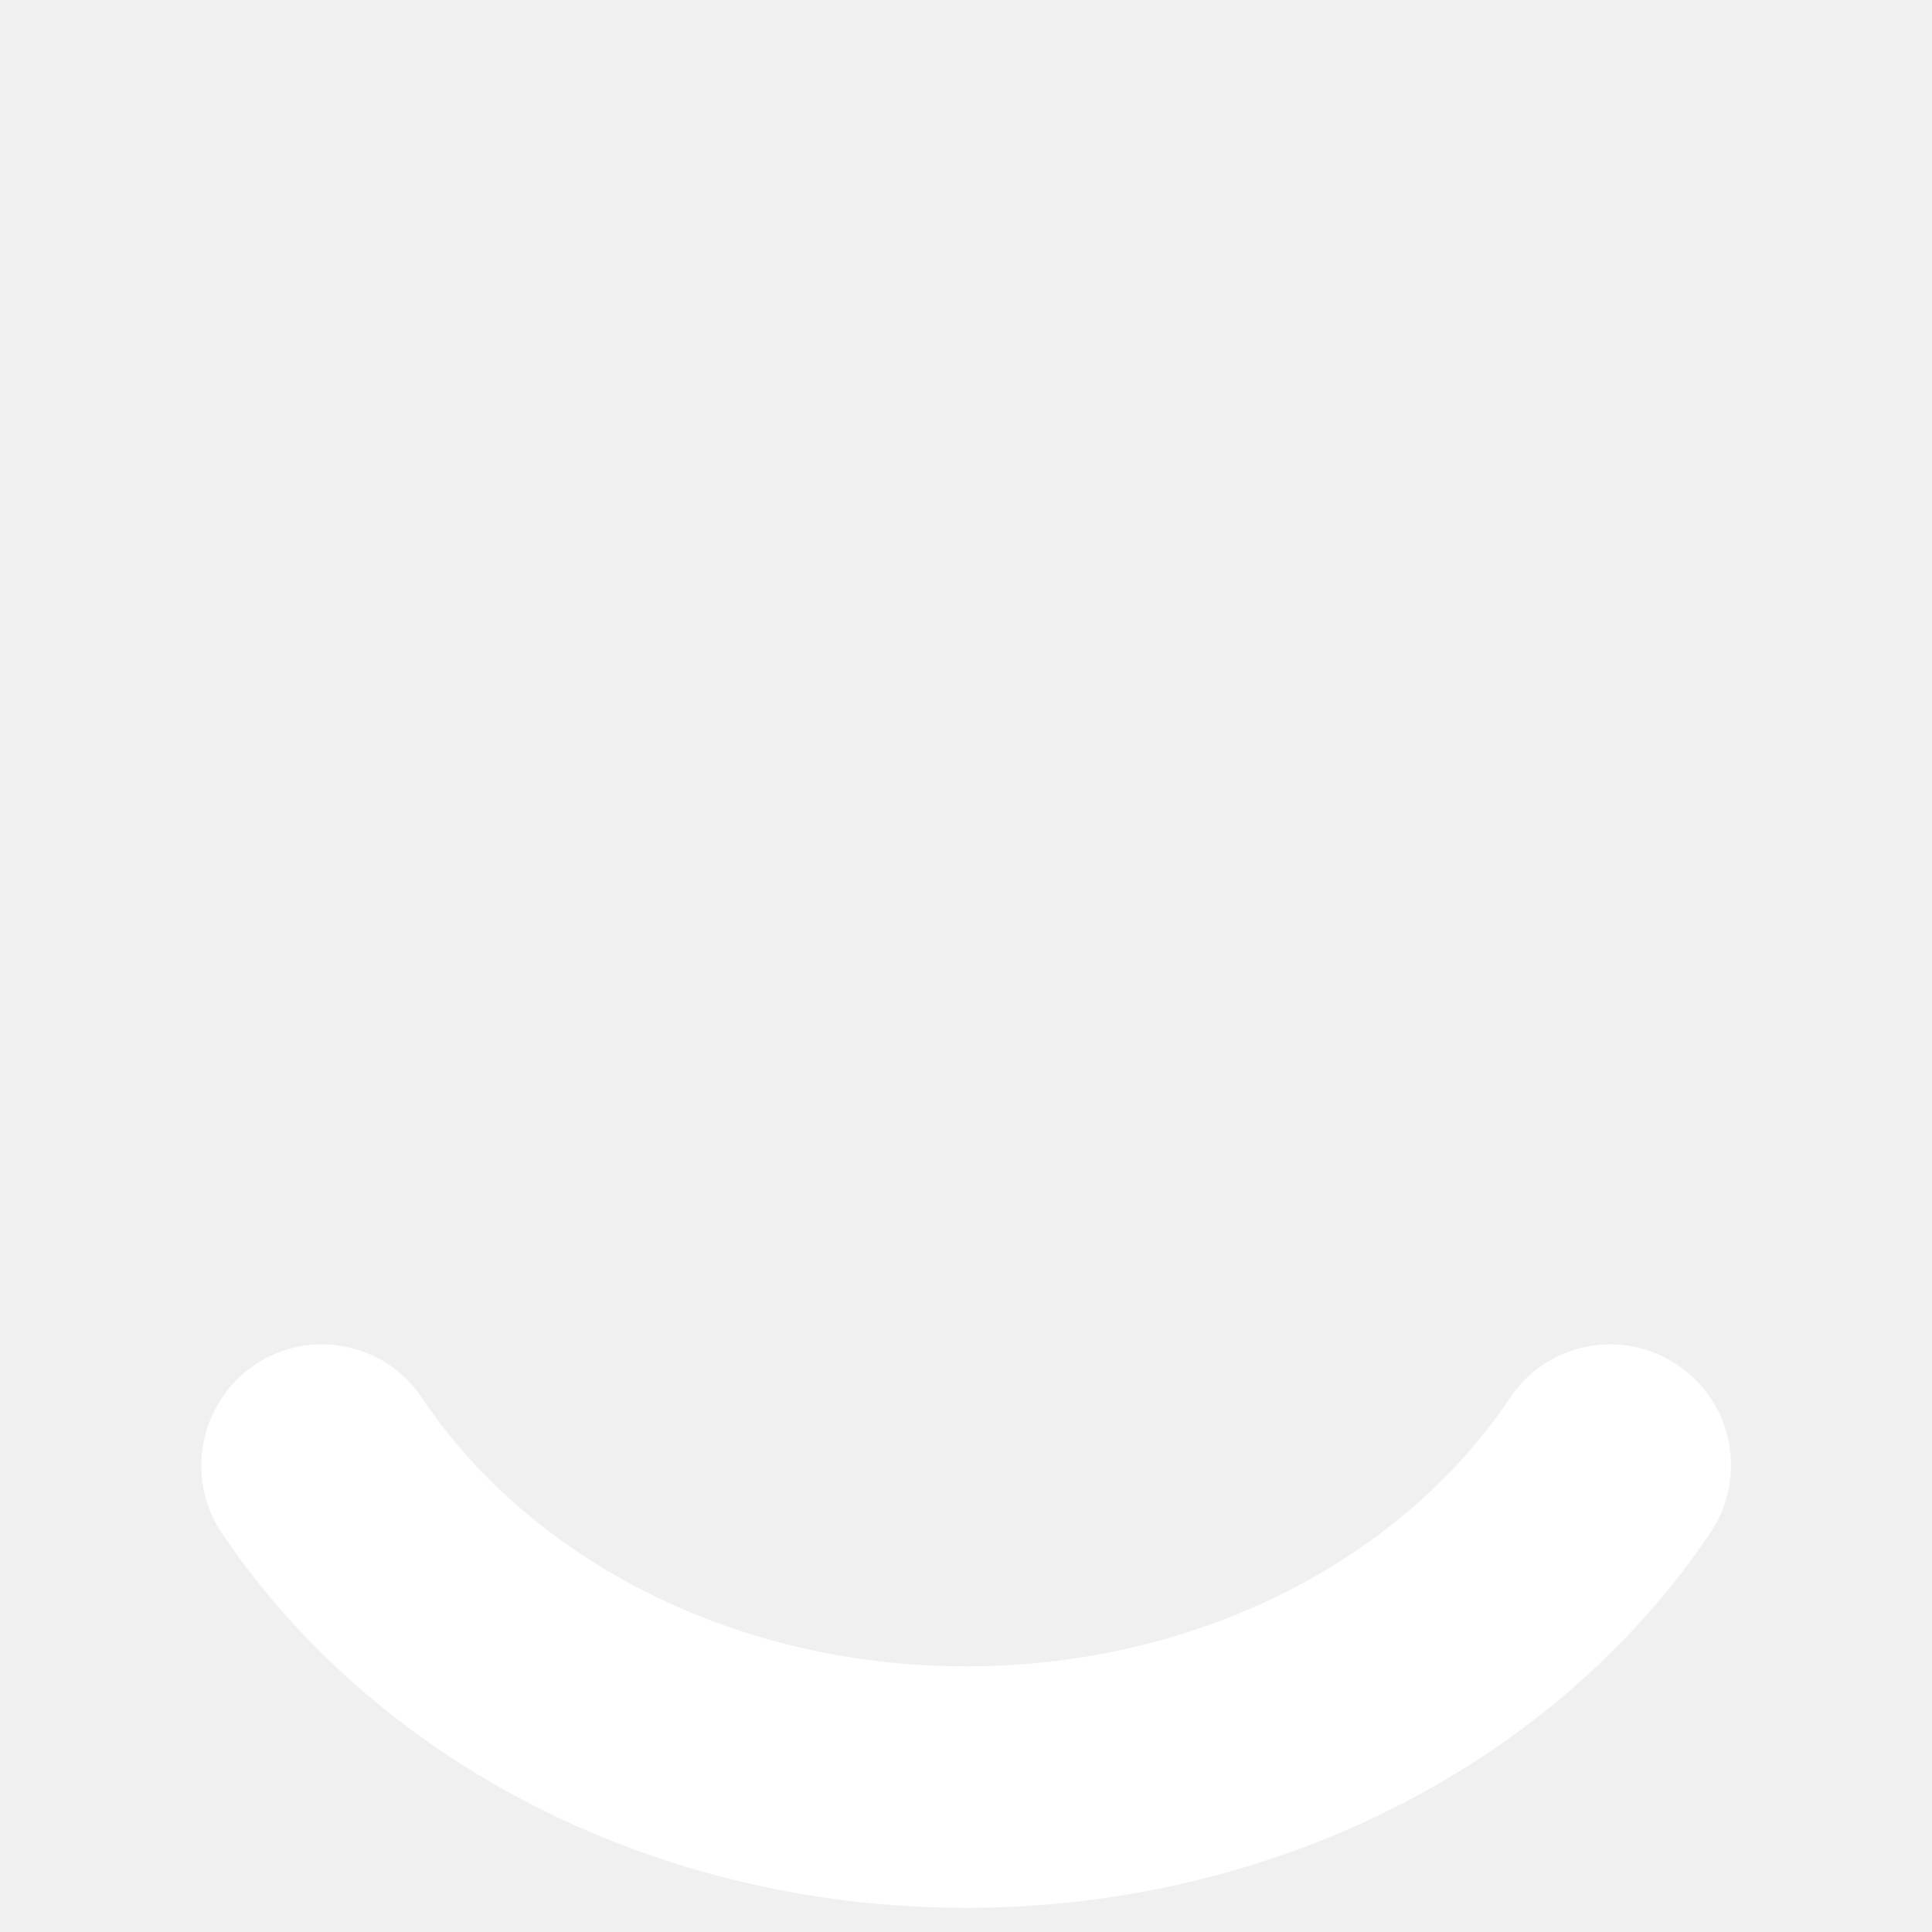
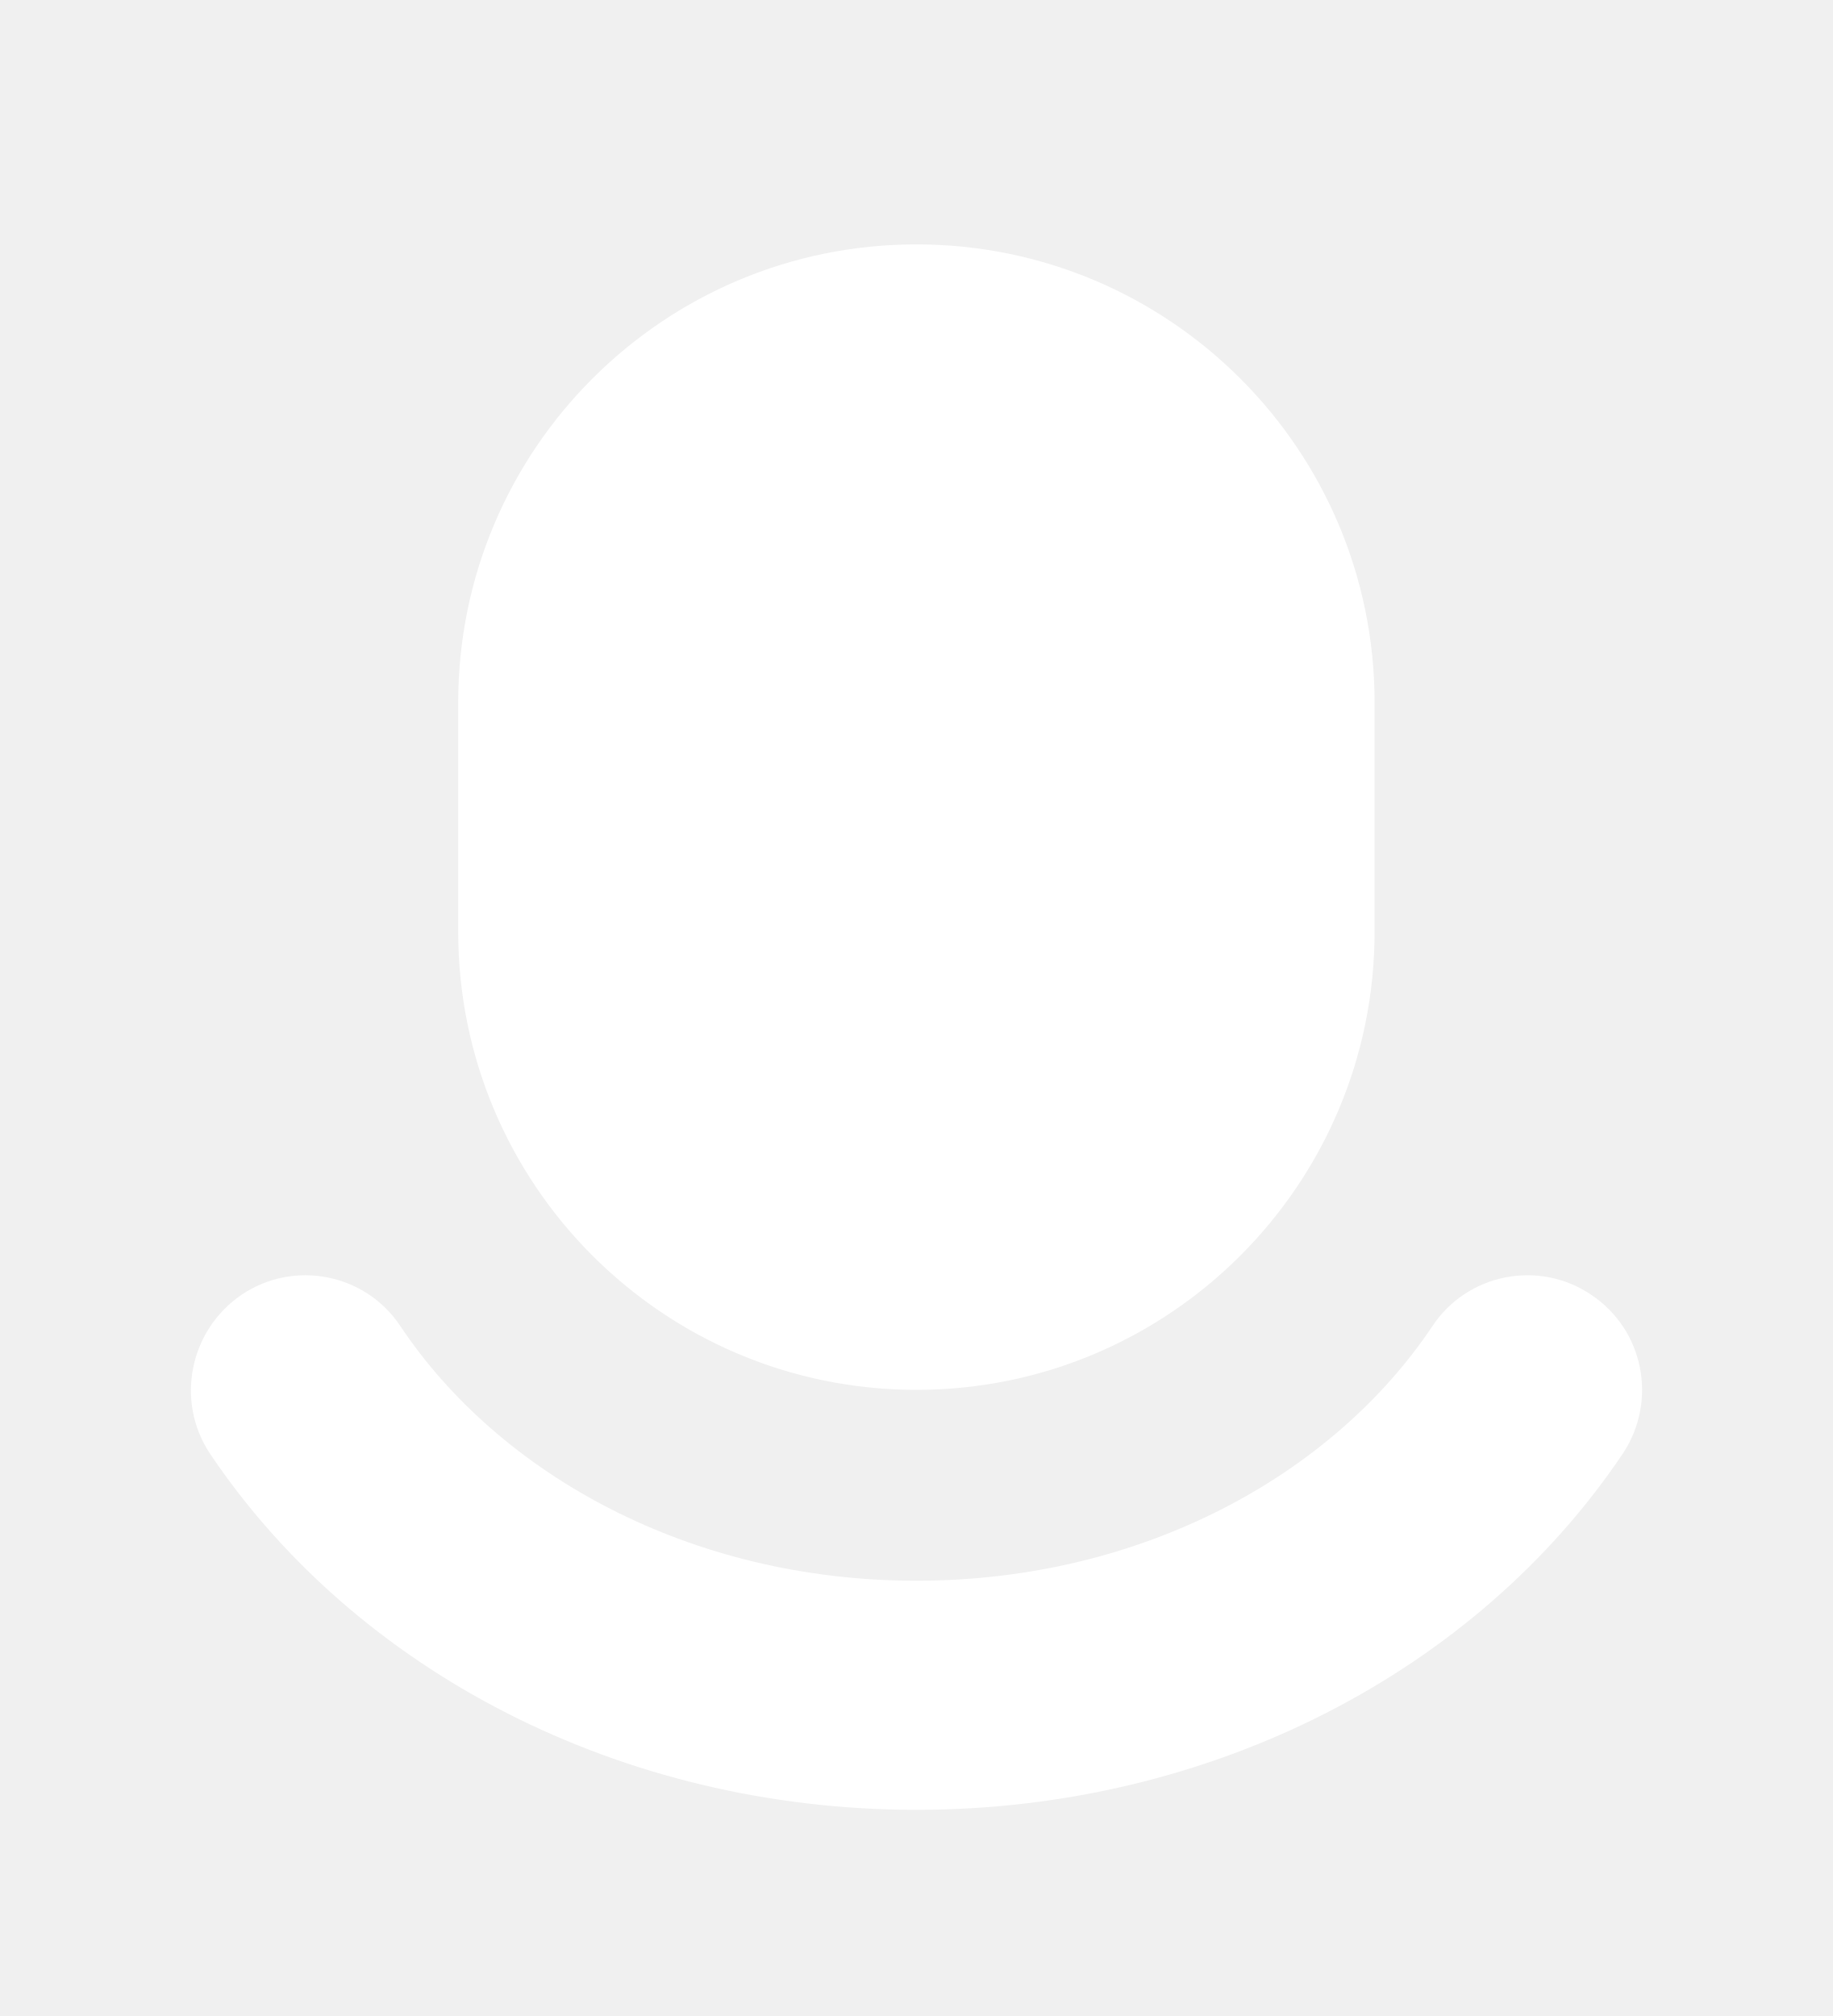
- <svg xmlns="http://www.w3.org/2000/svg" width="22" height="22" viewBox="1551 568 18 20" fill="none">
+ <svg xmlns="http://www.w3.org/2000/svg" width="20" height="22" viewBox="1550 569 20 20" fill="none">
+   <path d="M1560 570.667C1557.24 570.667 1555 572.905 1555 575.667V578.167C1555 580.928 1557.24 583.167 1560 583.167C1562.76 583.167 1565 580.928 1565 578.167V575.667C1565 572.905 1562.76 570.667 1560 570.667Z" fill="white" />
  <path d="M1552.64 582.127C1553.21 581.744 1553.99 581.898 1554.37 582.473C1555.45 584.089 1557.53 585.25 1560 585.25C1562.47 585.25 1564.55 584.089 1565.63 582.473C1566.01 581.898 1566.79 581.744 1567.36 582.127C1567.94 582.511 1568.09 583.287 1567.71 583.861C1566.12 586.23 1563.23 587.75 1560 587.75C1556.77 587.75 1553.88 586.23 1552.29 583.861C1551.91 583.287 1552.07 582.511 1552.64 582.127Z" fill="white" />
</svg>
